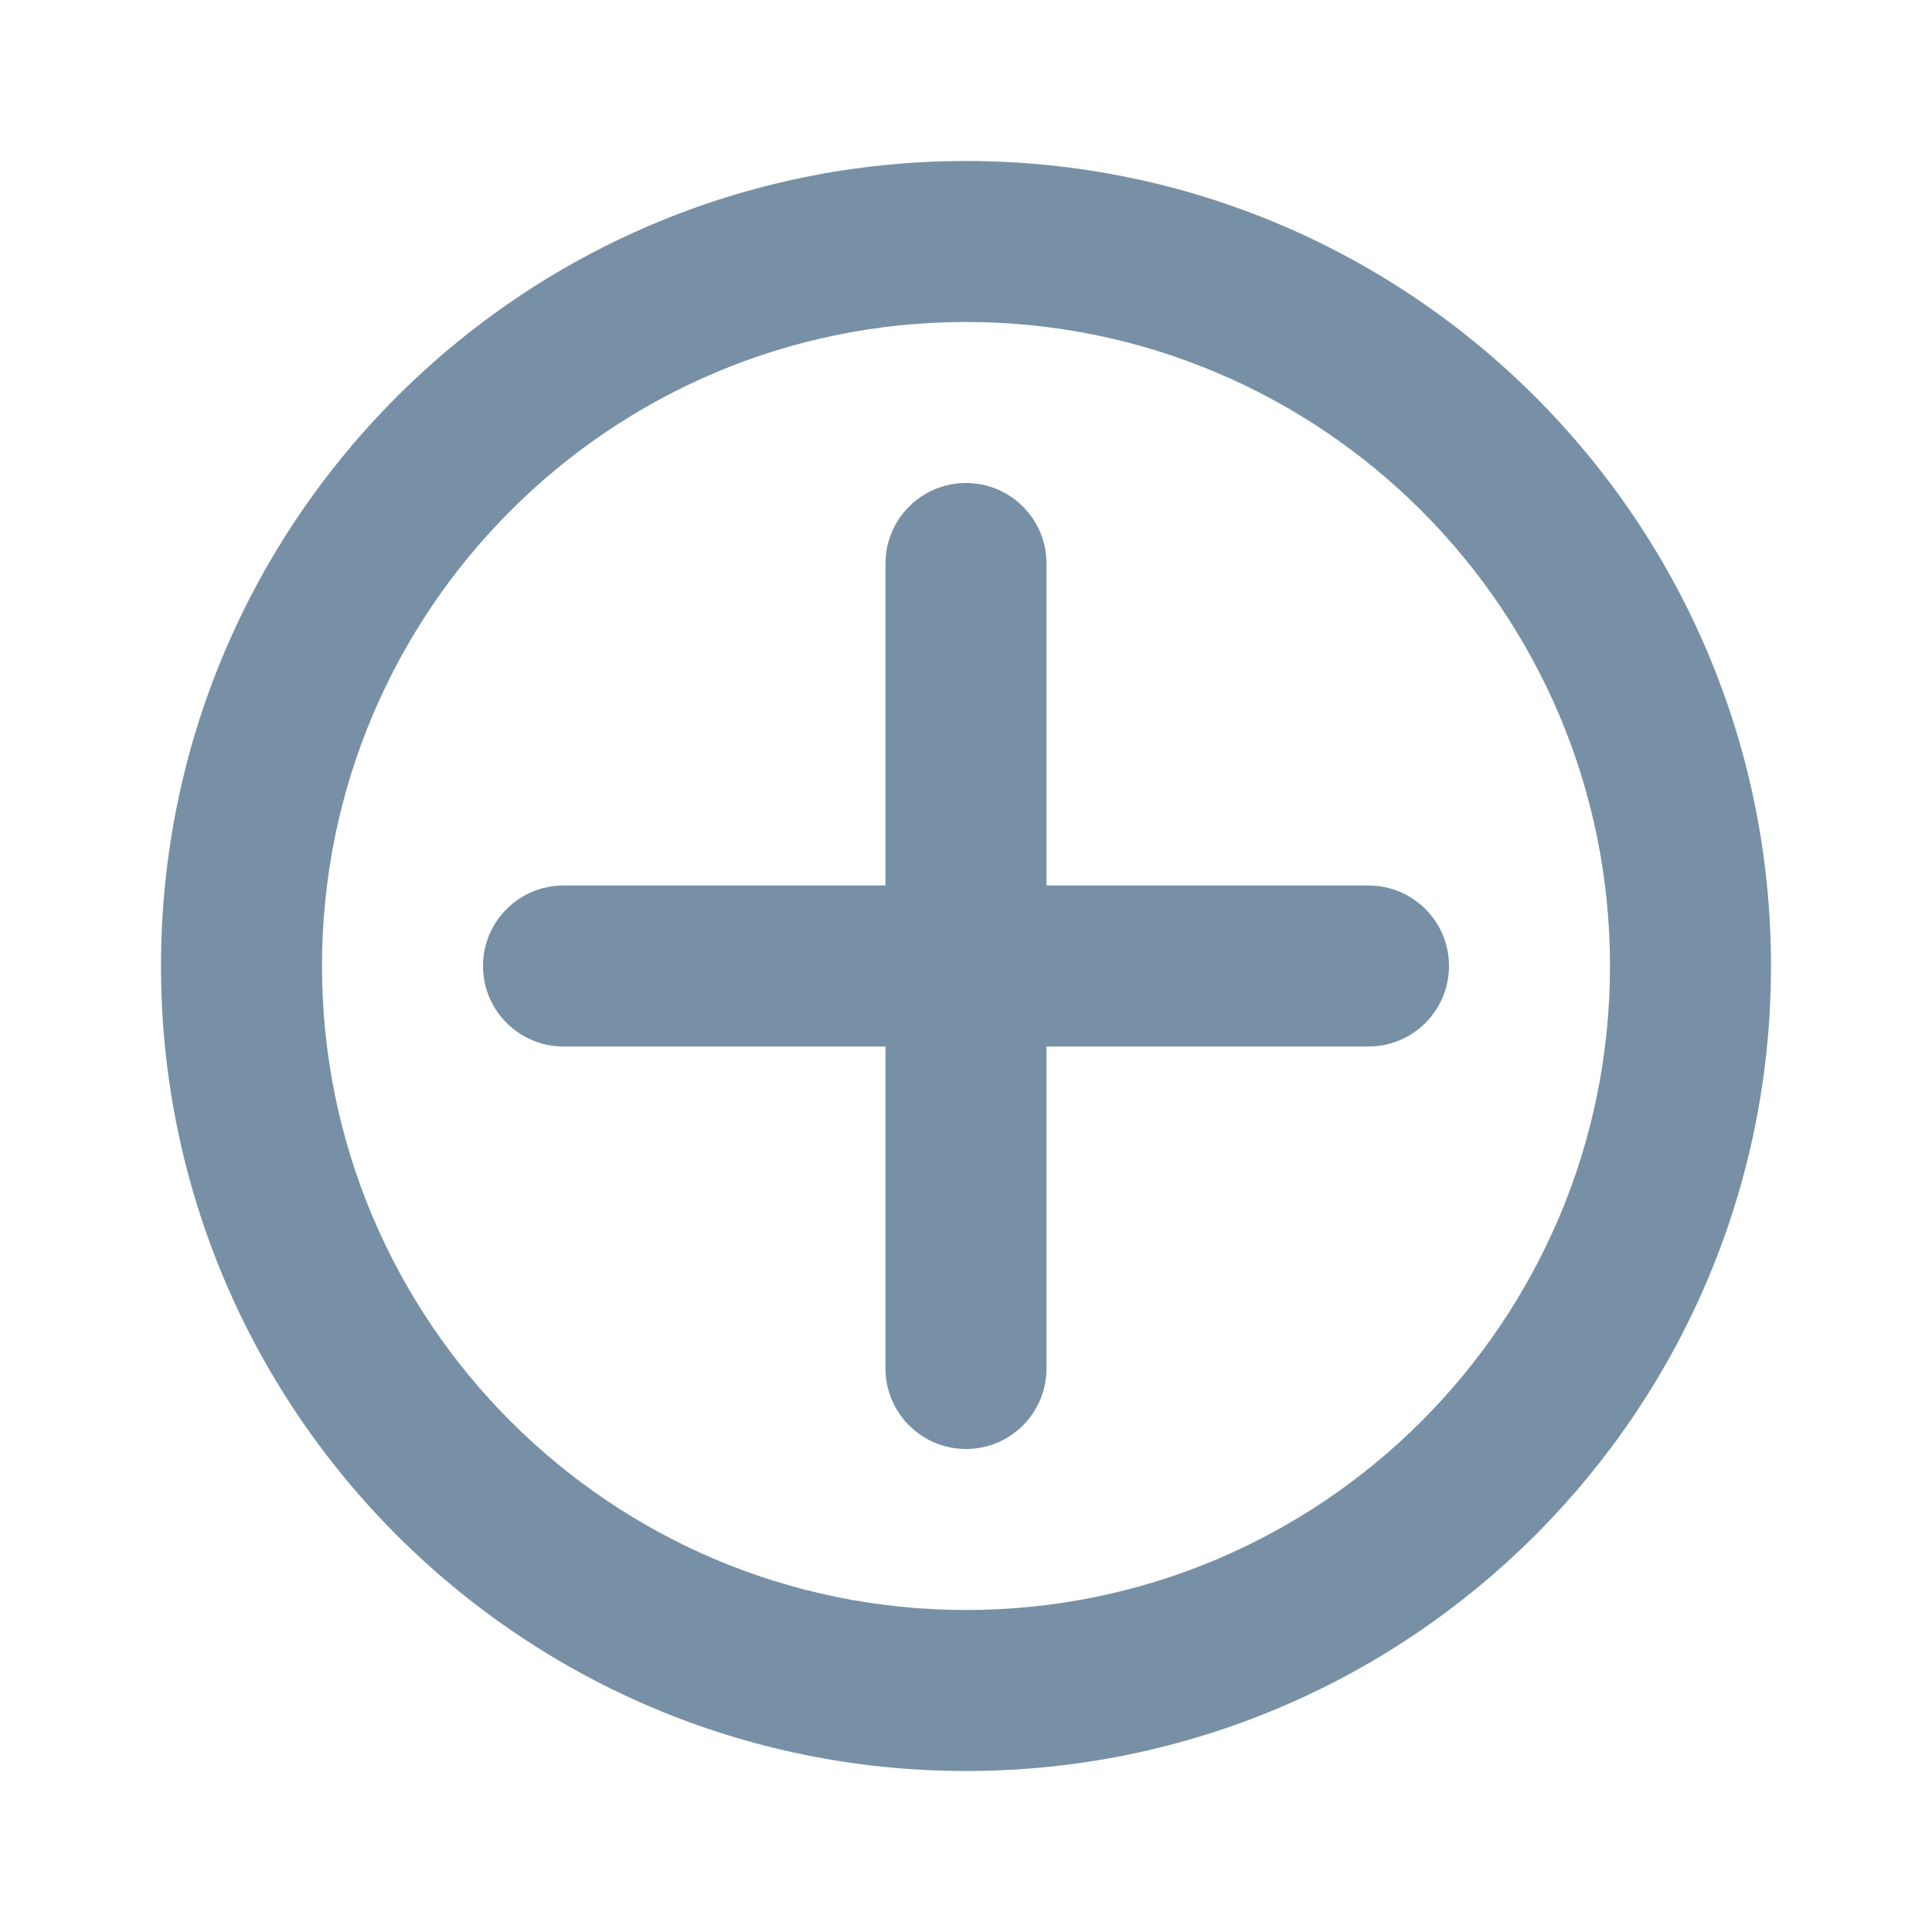
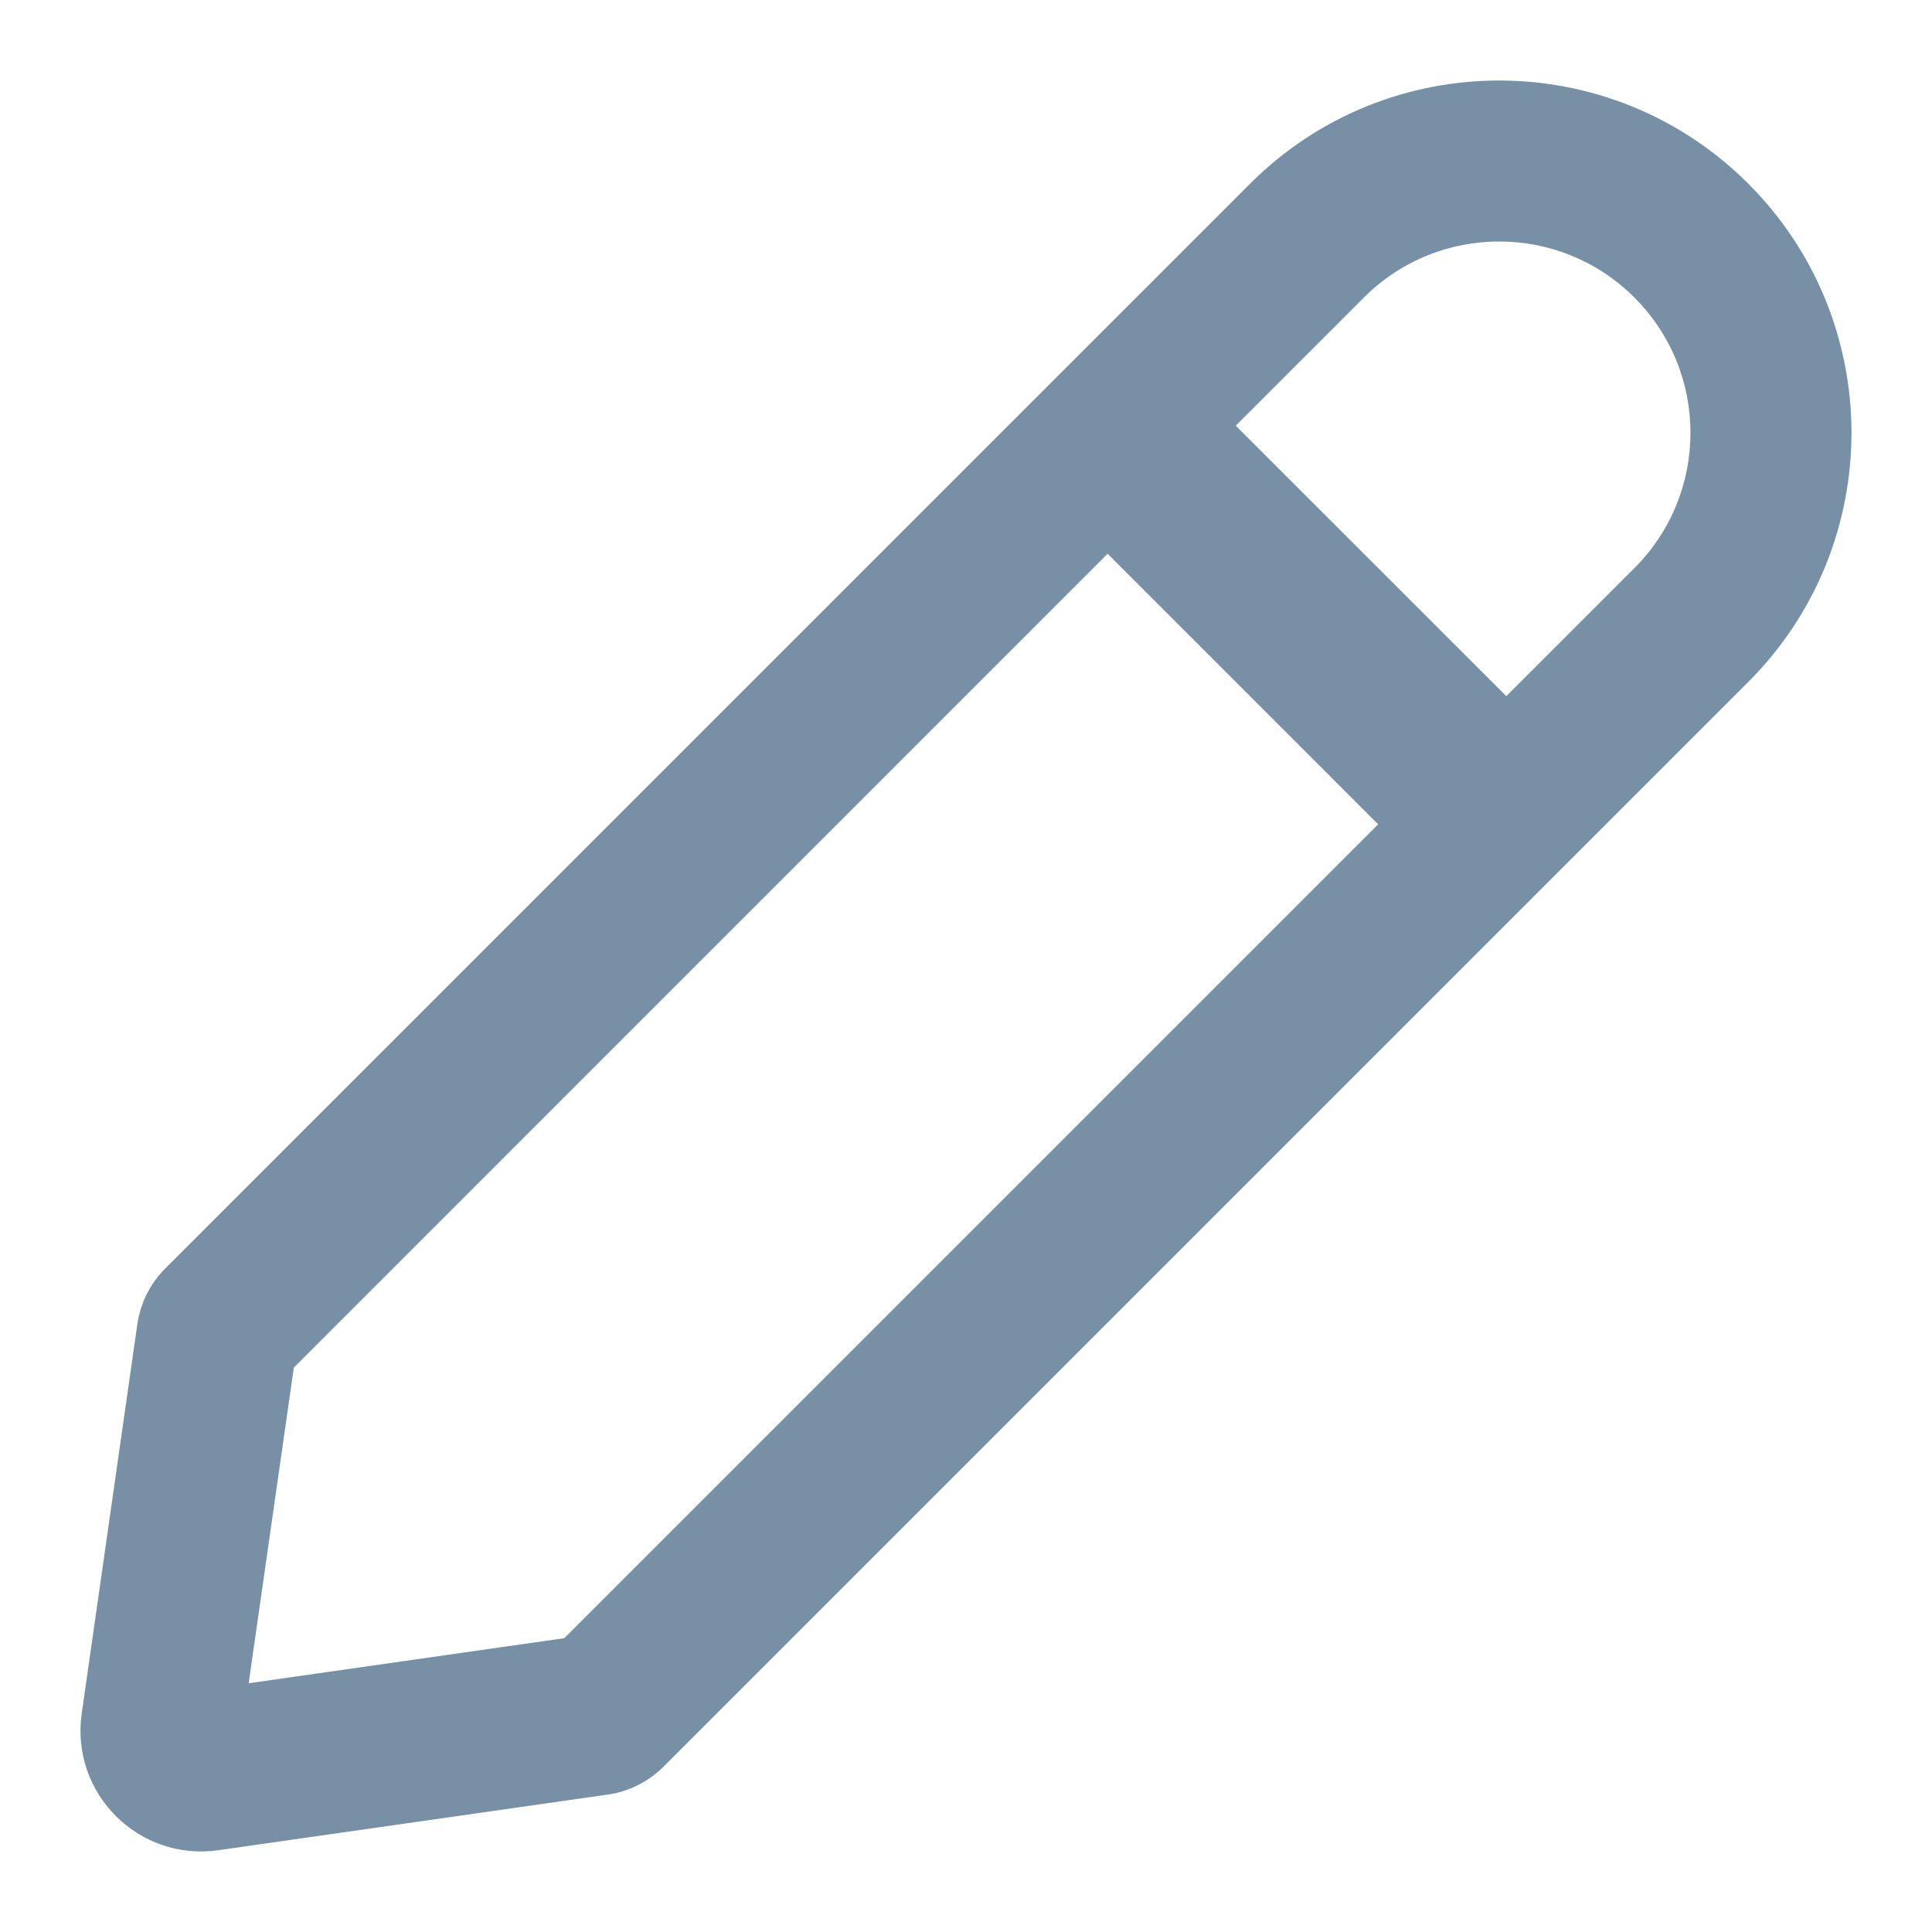
<svg xmlns="http://www.w3.org/2000/svg" width="24" height="24" viewBox="0 0 24 24" fill="#7790A6">
-   <path fill-rule="evenodd" clip-rule="evenodd" d="M20 12C20 16.418 16.418 20 12 20C7.582 20 4 16.418 4 12C4 7.582 7.582 4 12 4C16.418 4 20 7.582 20 12ZM22 12C22 17.523 17.523 22 12 22C6.477 22 2 17.523 2 12C2 6.477 6.477 2 12 2C17.523 2 22 6.477 22 12ZM11 7C11 6.448 11.448 6 12 6C12.553 6 13 6.448 13 7V11H17C17.553 11 18 11.448 18 12C18 12.552 17.553 13 17 13H13V17C13 17.552 12.553 18 12 18C11.448 18 11 17.552 11 17V13H7C6.448 13 6 12.552 6 12C6 11.448 6.448 11 7 11H11V7Z" />
+   <path fill-rule="evenodd" clip-rule="evenodd" d="M21.718 2.282C20.009 0.573 17.238 0.573 15.529 2.282L2.052 15.758C1.865 15.945 1.744 16.188 1.706 16.451L1.015 21.287C0.874 22.277 1.722 23.126 2.712 22.984L7.549 22.293C7.811 22.256 8.054 22.134 8.242 21.947L21.718 8.471C23.427 6.762 23.427 3.991 21.718 2.282ZM16.943 3.696C17.871 2.768 19.375 2.768 20.303 3.696C21.232 4.624 21.232 6.129 20.303 7.057L18.712 8.648L15.351 5.288L16.943 3.696ZM13.759 6.879L3.65 16.989L3.089 20.91L7.01 20.35L17.12 10.24L13.759 6.879Z" />
</svg>
